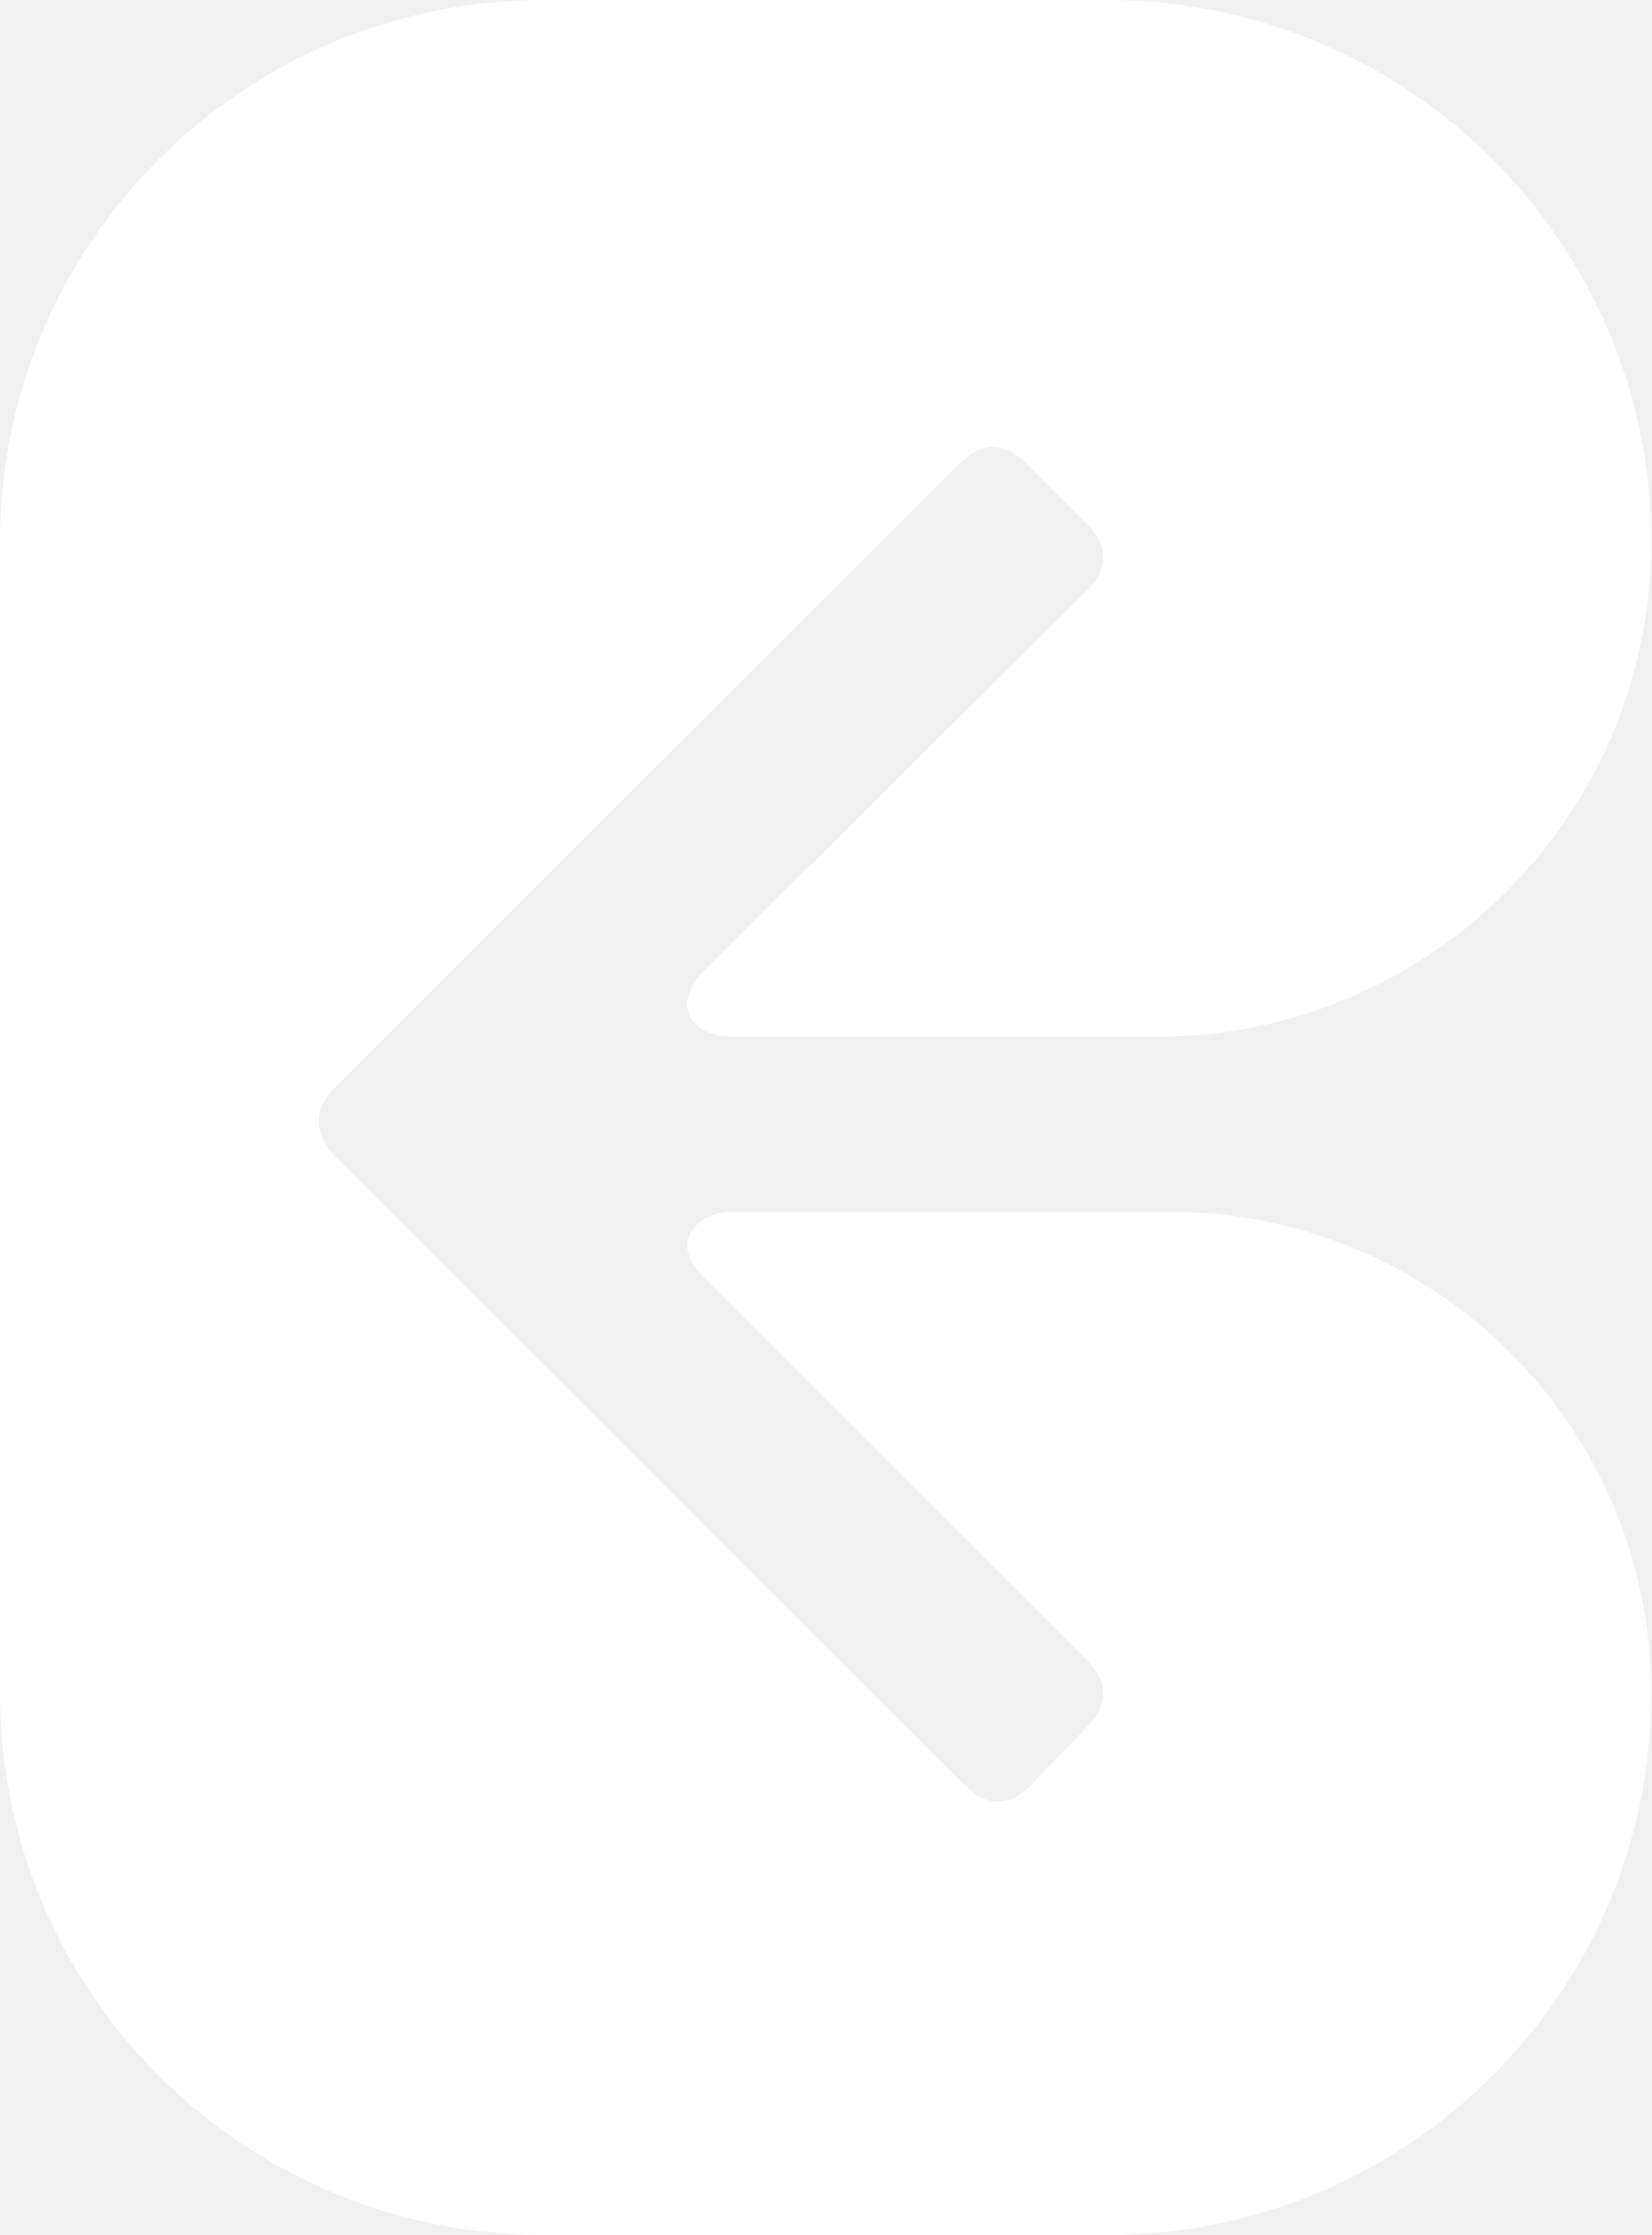
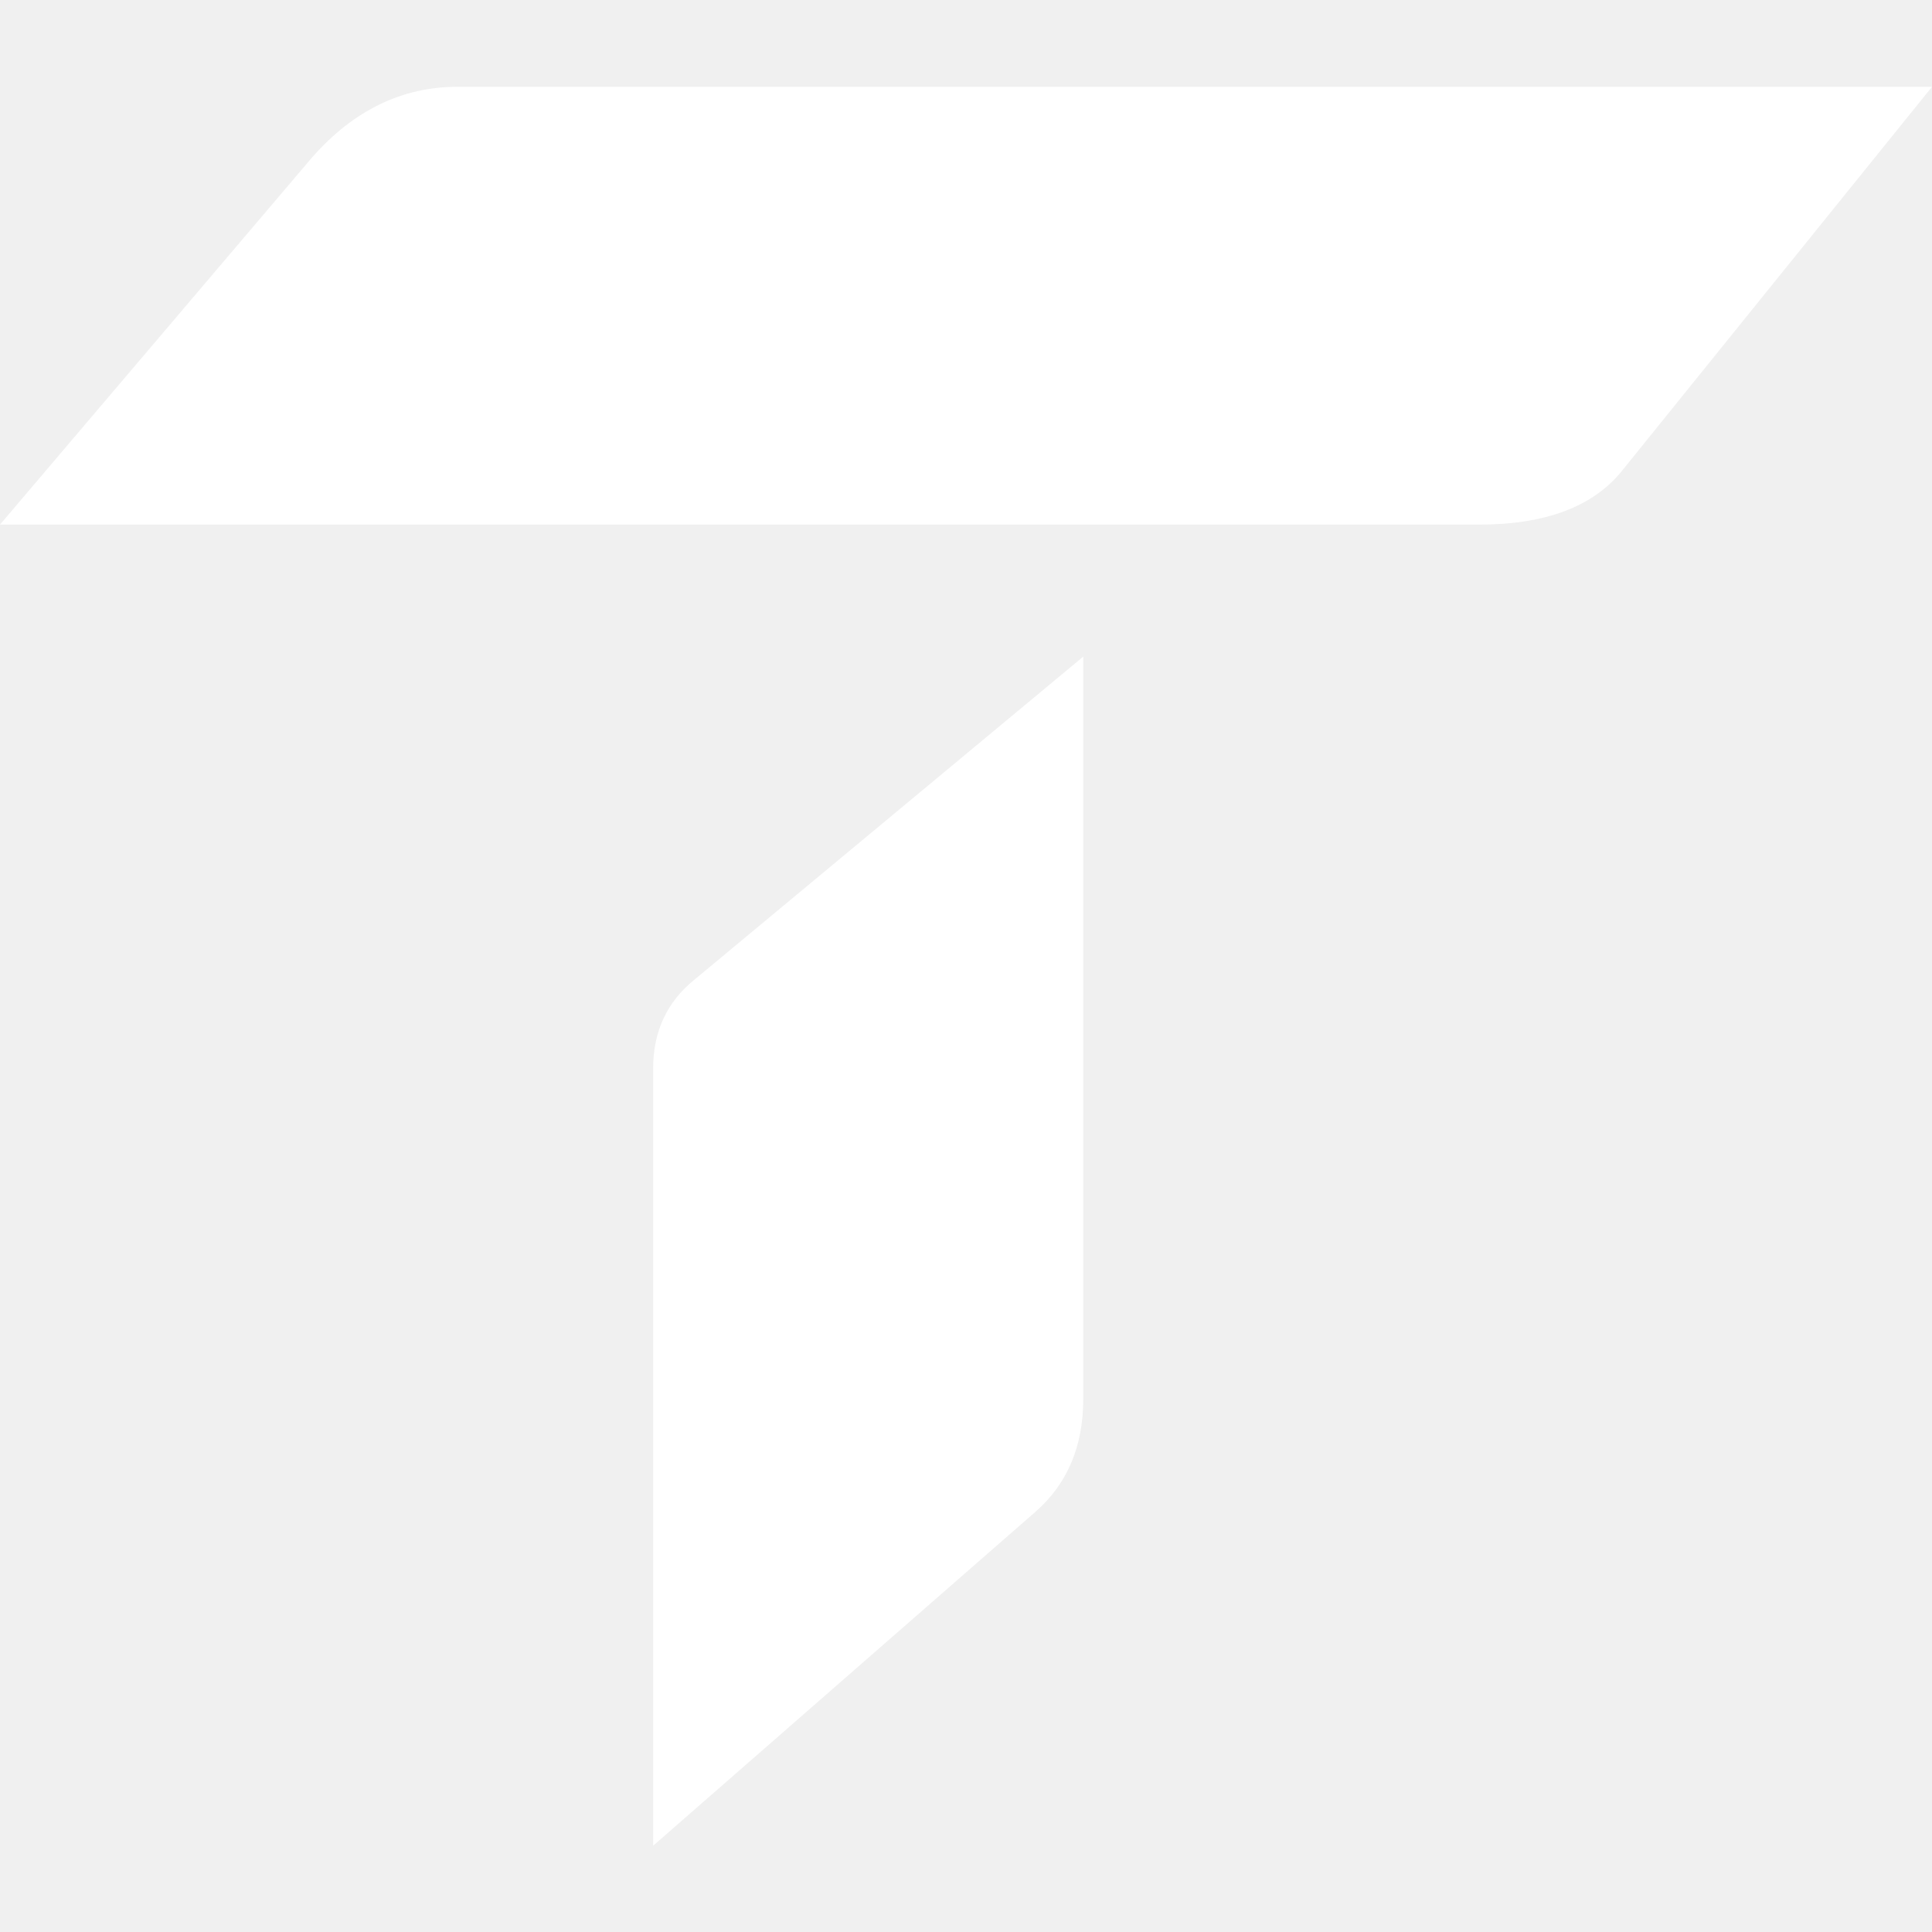
- <svg xmlns="http://www.w3.org/2000/svg" width="133" height="180" viewBox="62 38 133 180" fill="none">
-   <path fill="#fff" d="M151.191 38C175.386 38 195 57.537 195 81.636C195 103.651 177.153 121.498 155.138 121.498H121.104C119.429 121.498 118.269 120.983 117.625 119.953C116.981 118.795 117.432 117.443 118.978 115.899L149.516 85.585C151.32 83.783 151.32 81.981 149.516 80.179L144.684 75.352C142.88 73.55 141.076 73.55 139.272 75.352L89.021 125.553C87.217 127.355 87.217 129.222 89.021 131.152L139.659 181.739C141.463 183.541 143.267 183.541 145.071 181.739L149.516 177.106C151.32 175.304 151.32 173.501 149.516 171.699L118.978 141.192C117.432 139.648 116.981 138.36 117.625 137.33C118.269 136.172 119.429 135.593 121.104 135.593H156.229C177.642 135.593 195 152.951 195 174.364C195 198.463 175.386 218 151.191 218H105.809C81.614 218 62 198.463 62 174.364V81.636C62 57.537 81.614 38 105.809 38L151.191 38Z" />
+ <svg xmlns="http://www.w3.org/2000/svg" viewBox="480.5 485.5 289.32 289.32">
+   <path fill="#fff" d="M549 498.5H769.82L723.4 556Q716.9 564.06 702 564.06H480.5L527.3 509Q536.6 498.5 549 498.5Z" />
+   <path fill="#fff" d="M642.72 583.83V695Q642.72 705.6 635.6 711.86L578.31 761.9V645.5Q578.31 637.2 584.5 632.2Z" />
</svg>
